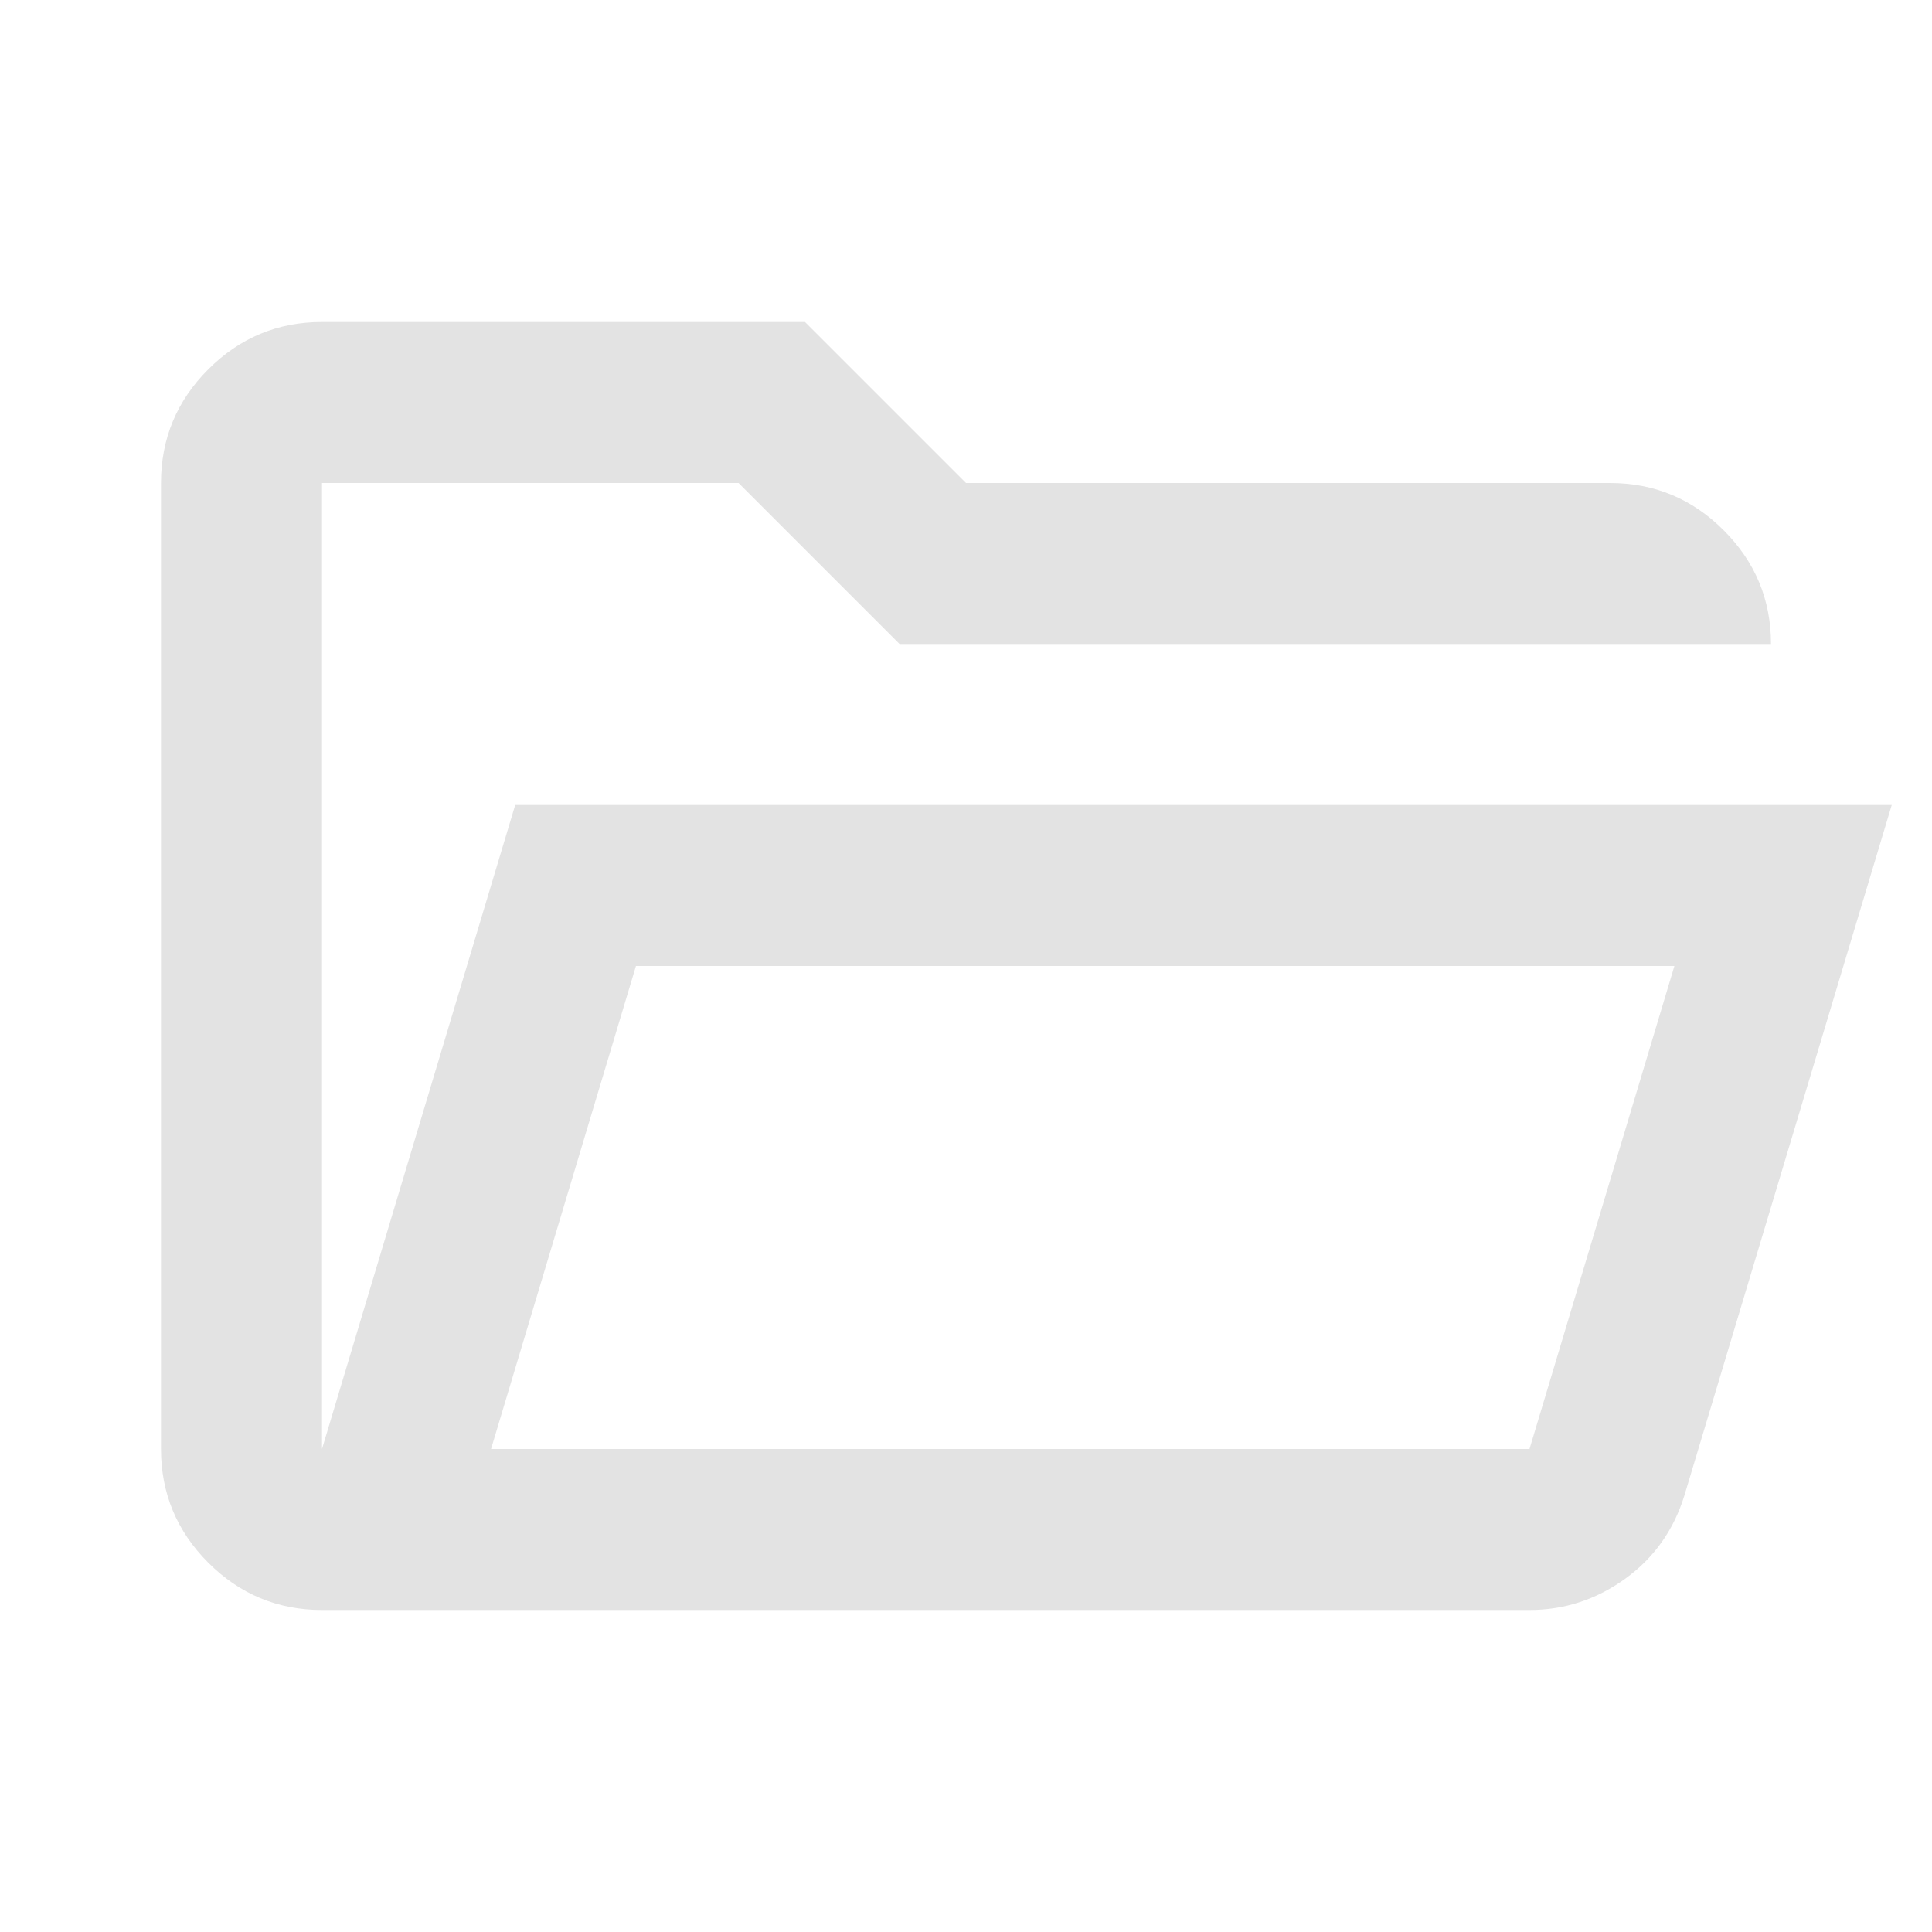
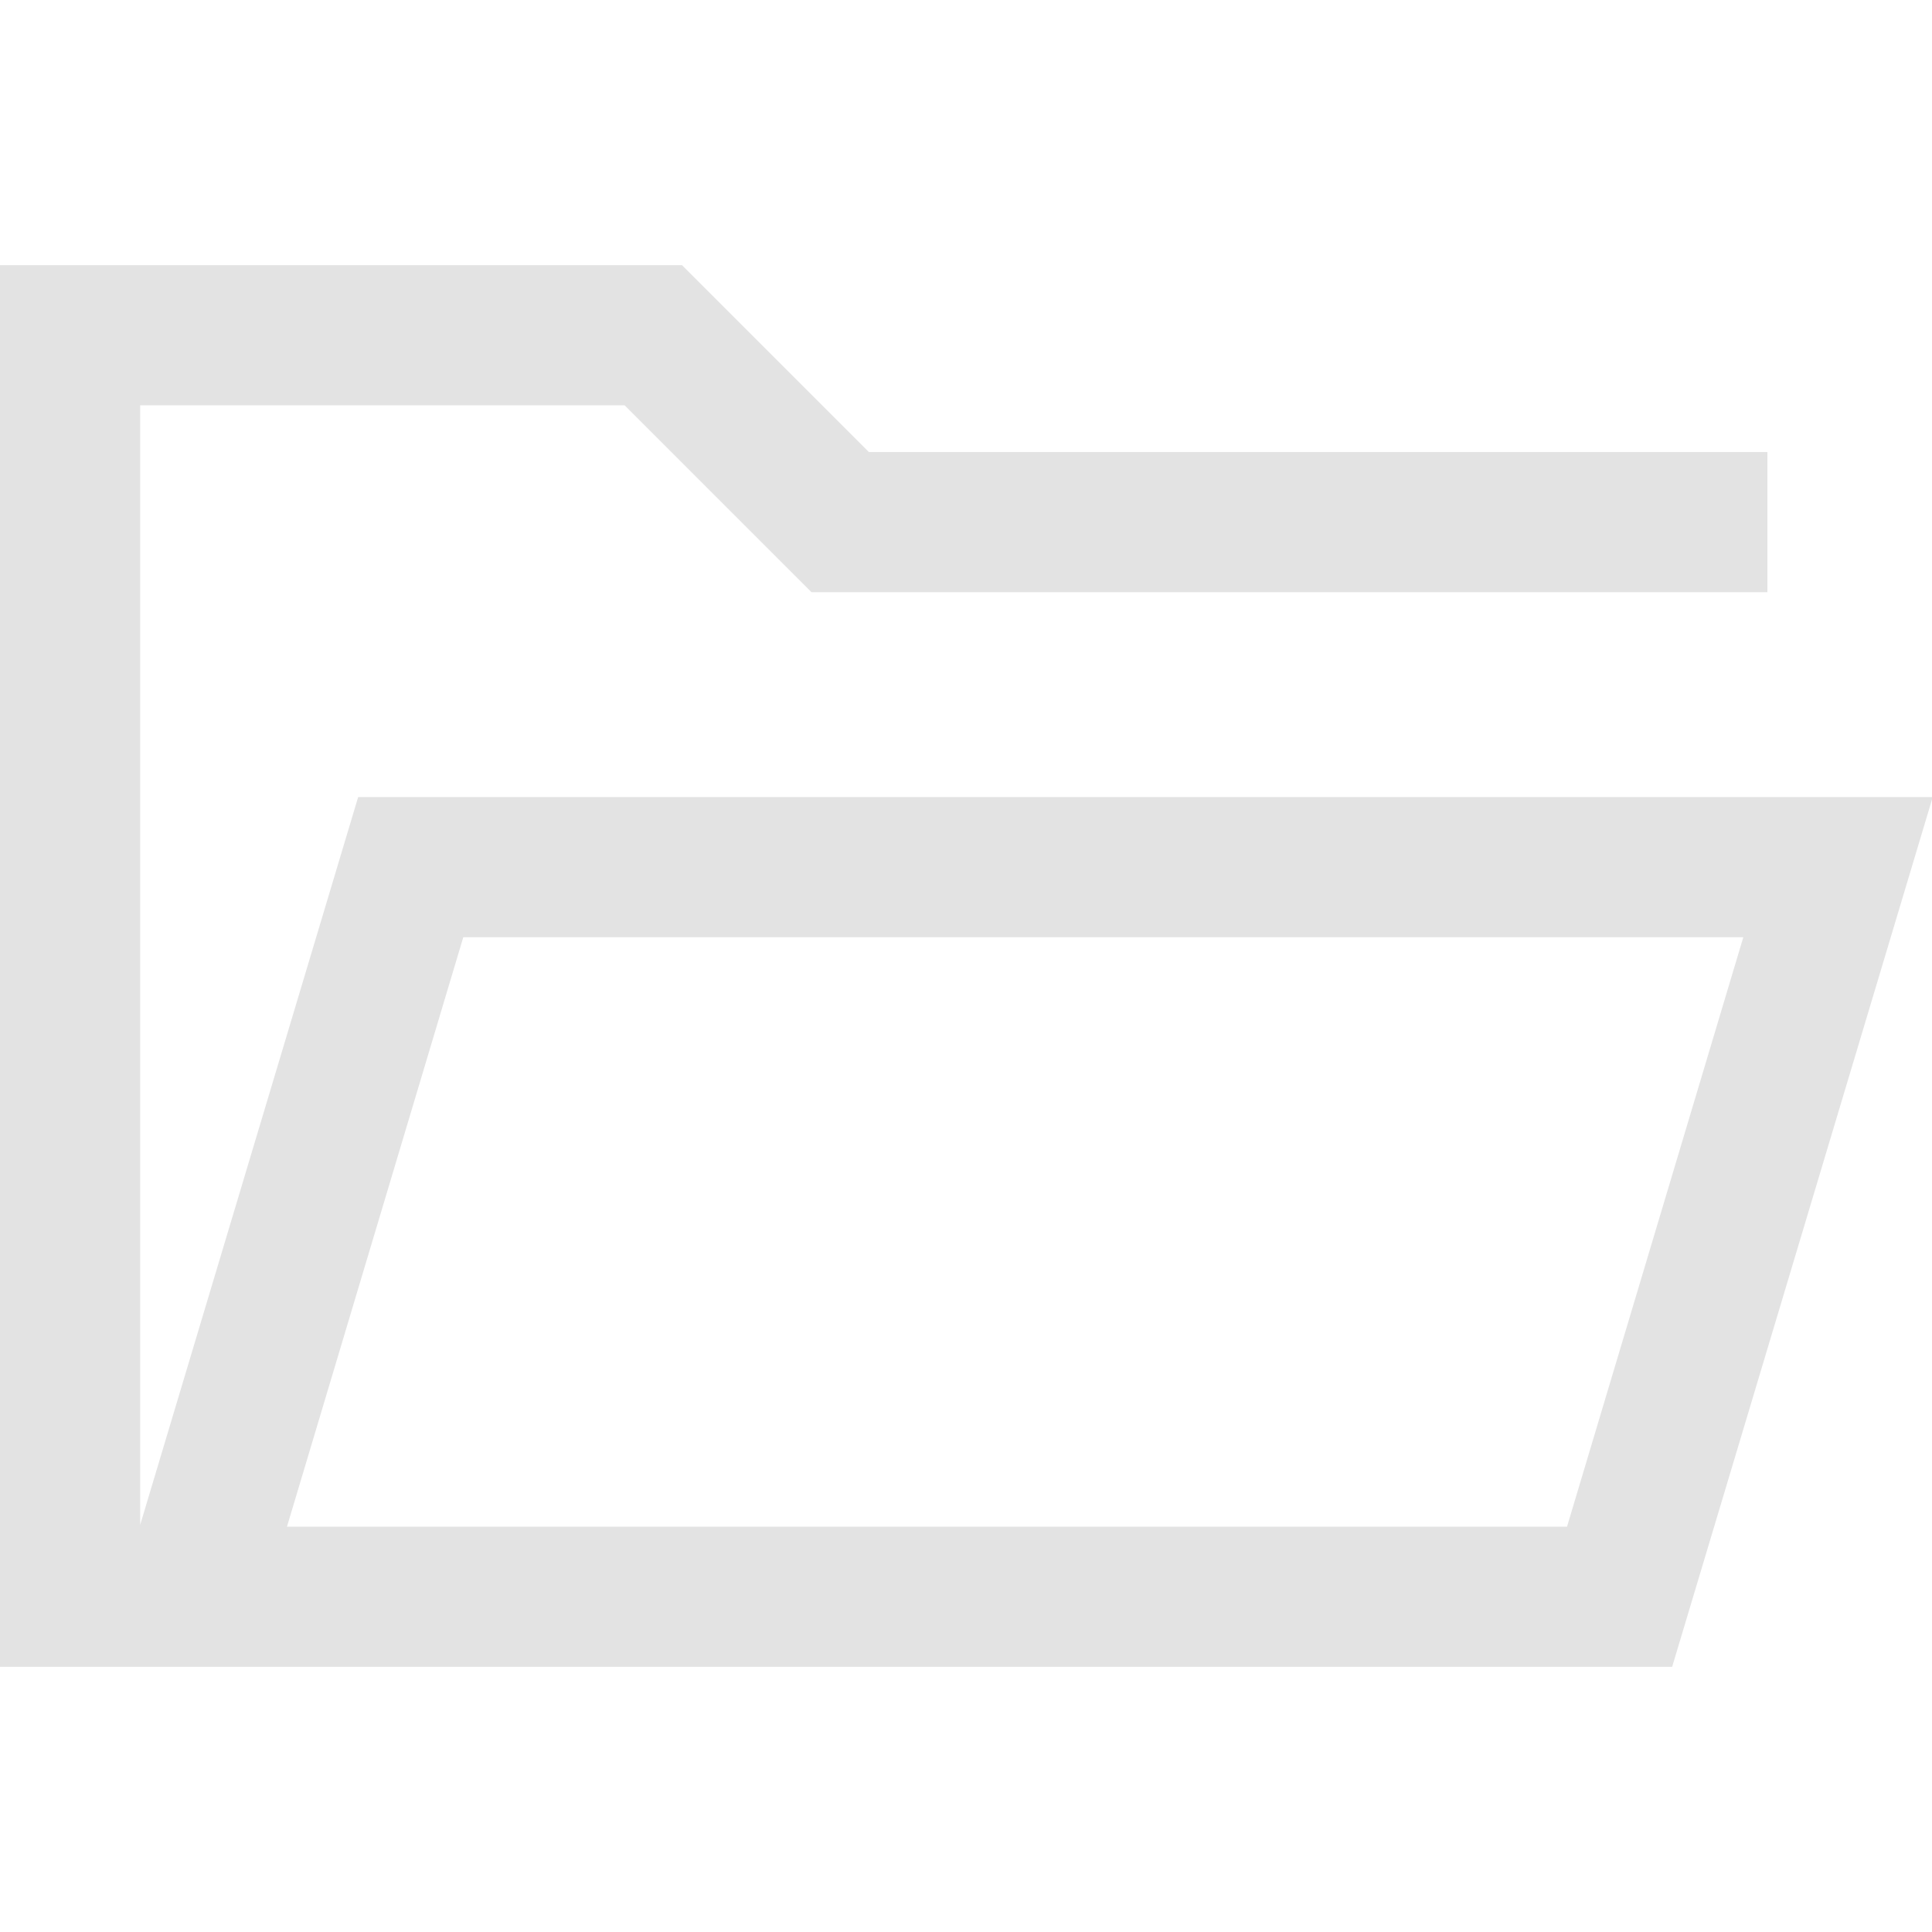
- <svg xmlns="http://www.w3.org/2000/svg" height="24px" viewBox="0 -960 960 960" width="24px" fill="#e3e3e3">
-   <path d="M160-160q-33 0-56.5-23.5T80-240v-480q0-33 23.5-56.5T160-800h240l80 80h320q33 0 56.5 23.5T880-640H447l-80-80H160v480l96-320h684L837-217q-8 26-29.5 41.5T760-160H160Zm84-80h516l72-240H316l-72 240Zm0 0 72-240-72 240Zm-84-400v-80 80Z" />
+ <svg xmlns="http://www.w3.org/2000/svg" width="827" height="827" viewBox="0 0 827 827" fill="#e3e3e3">
+   <g>
+     <path id="svg_1" d="m0,713.5l0,-600l291.92,0l80,80l384.62,0l0,60l-409.16,0l-80,-80l-207.38,0l0,479.23l93.31,-311.54l674,0l-111.54,372.31l-715.77,0zm122.84,-60l547.93,0l75.46,-252.31l-547.92,0l-75.47,252.31zm0,0l75.47,-252.31l-75.47,252.31zm-62.84,-400l0,-80l0,80z" />
+   </g>
</svg>
